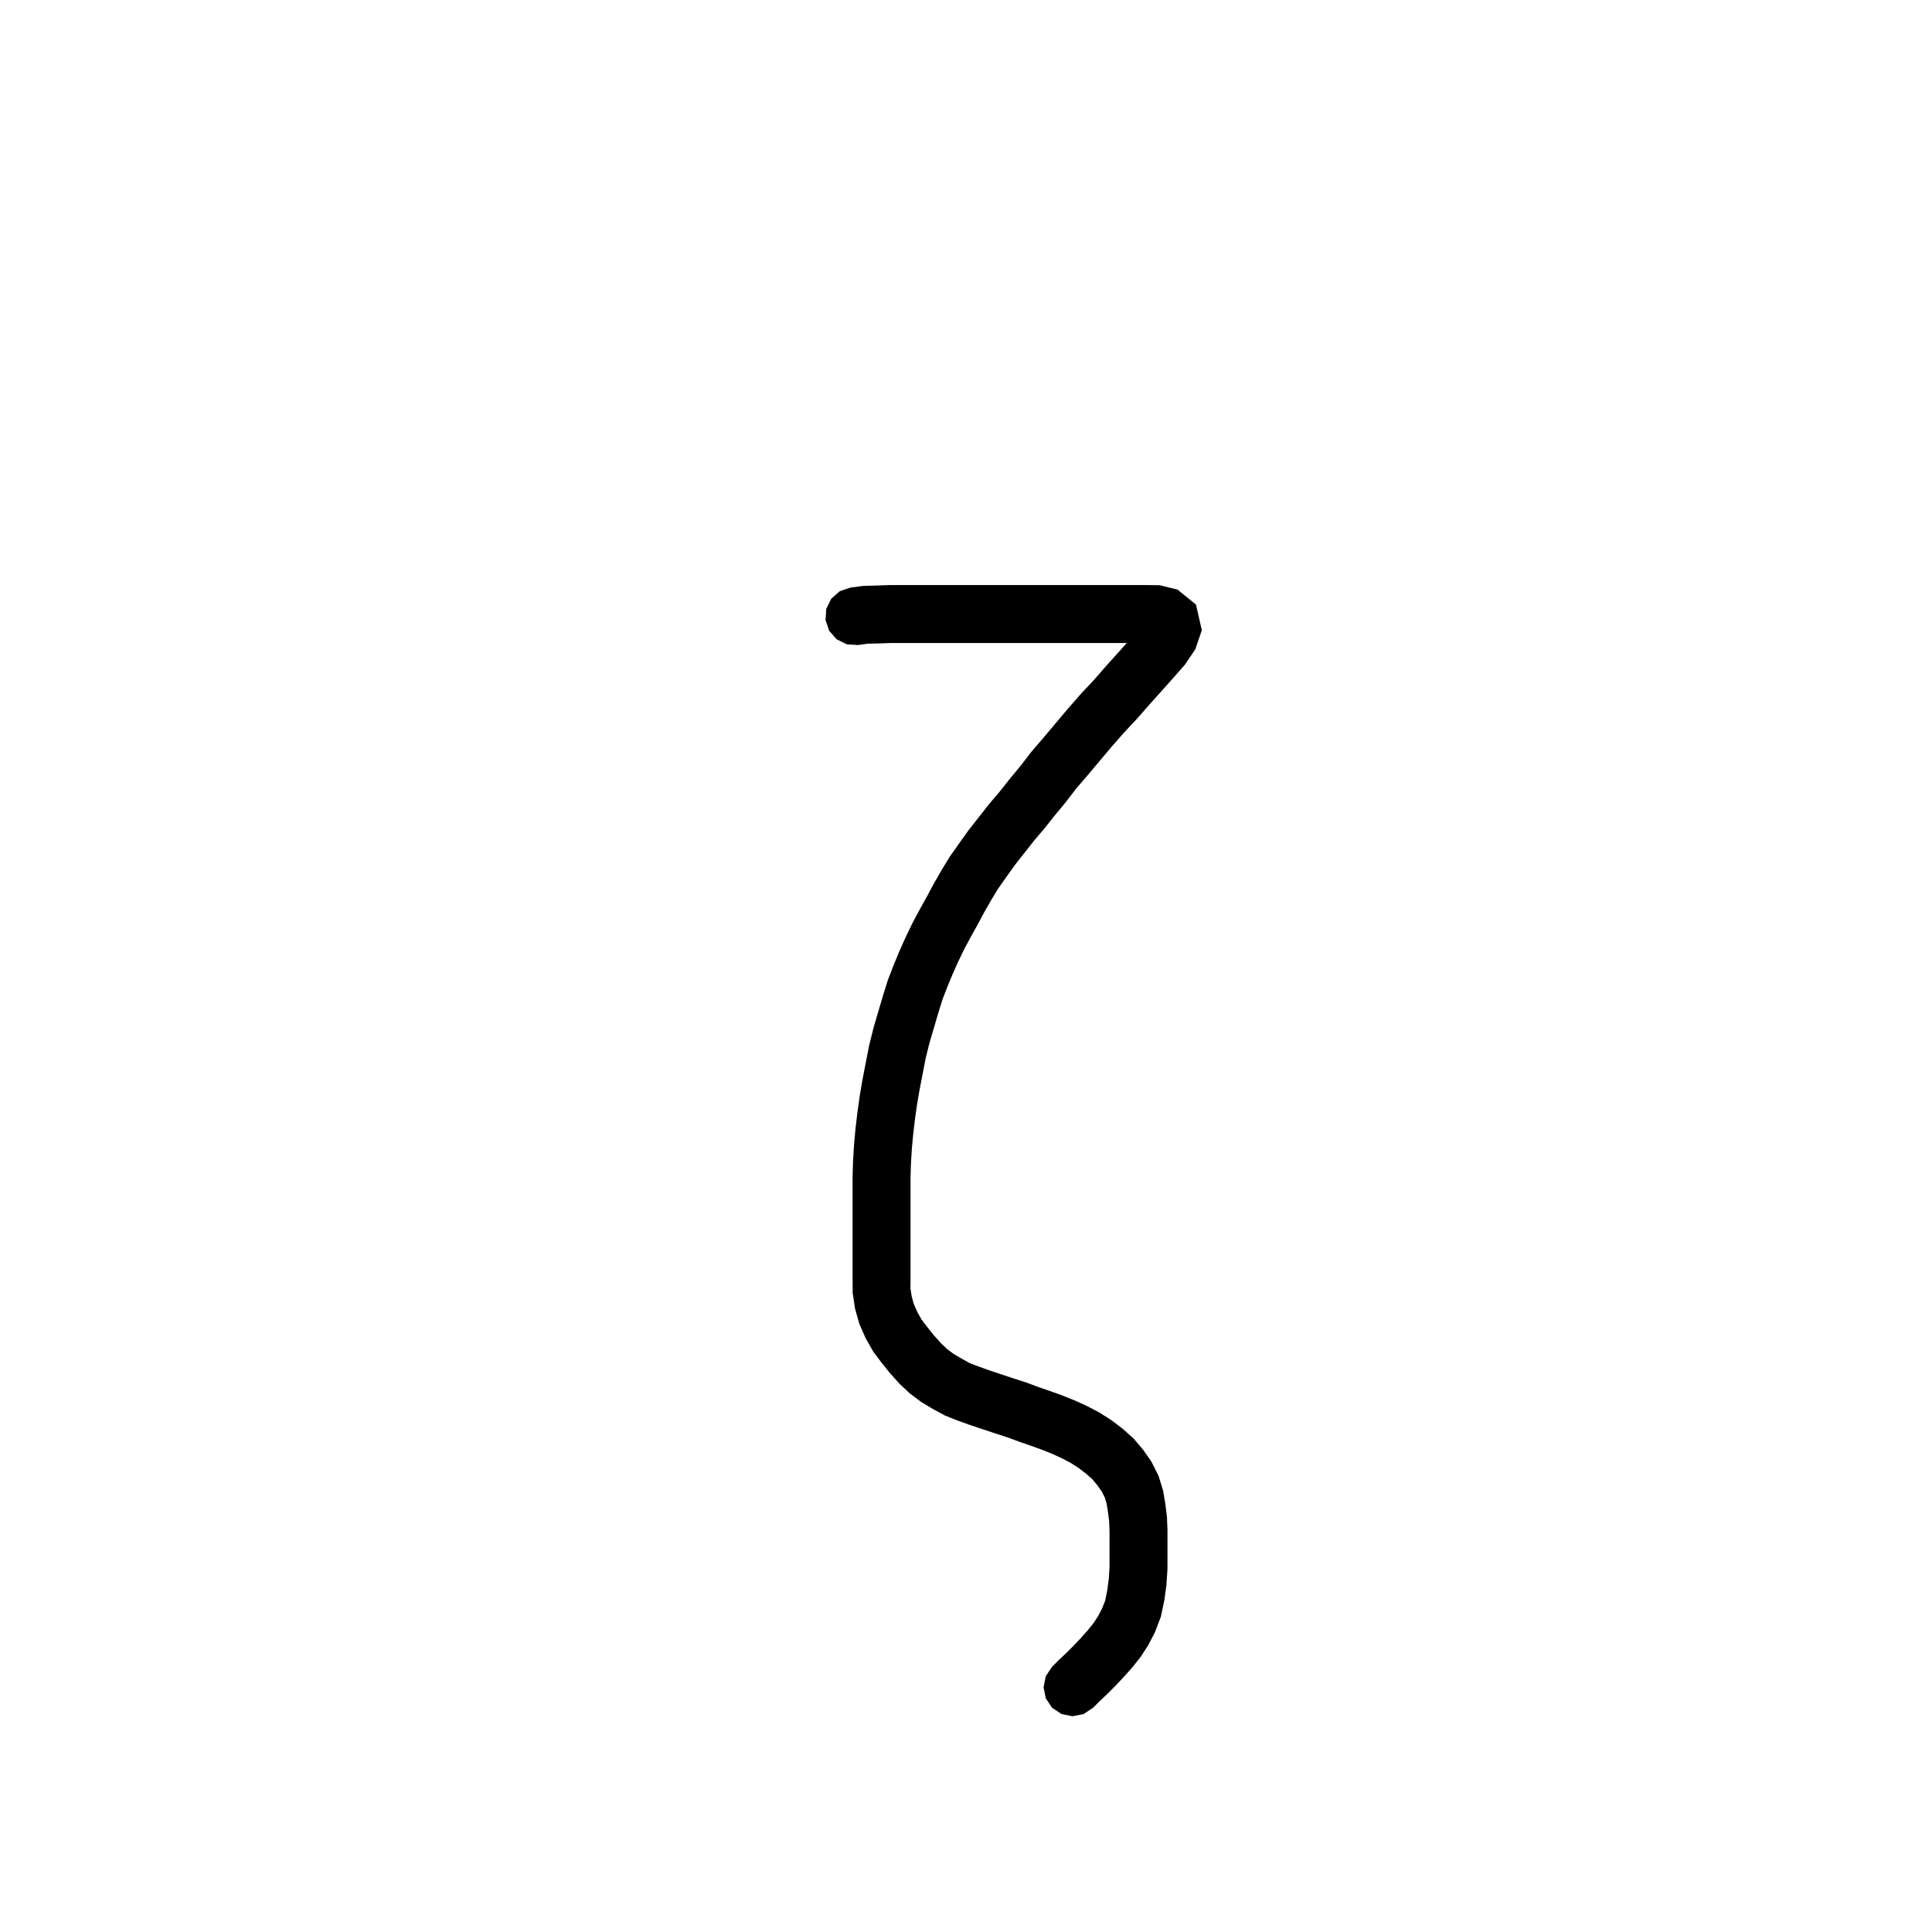
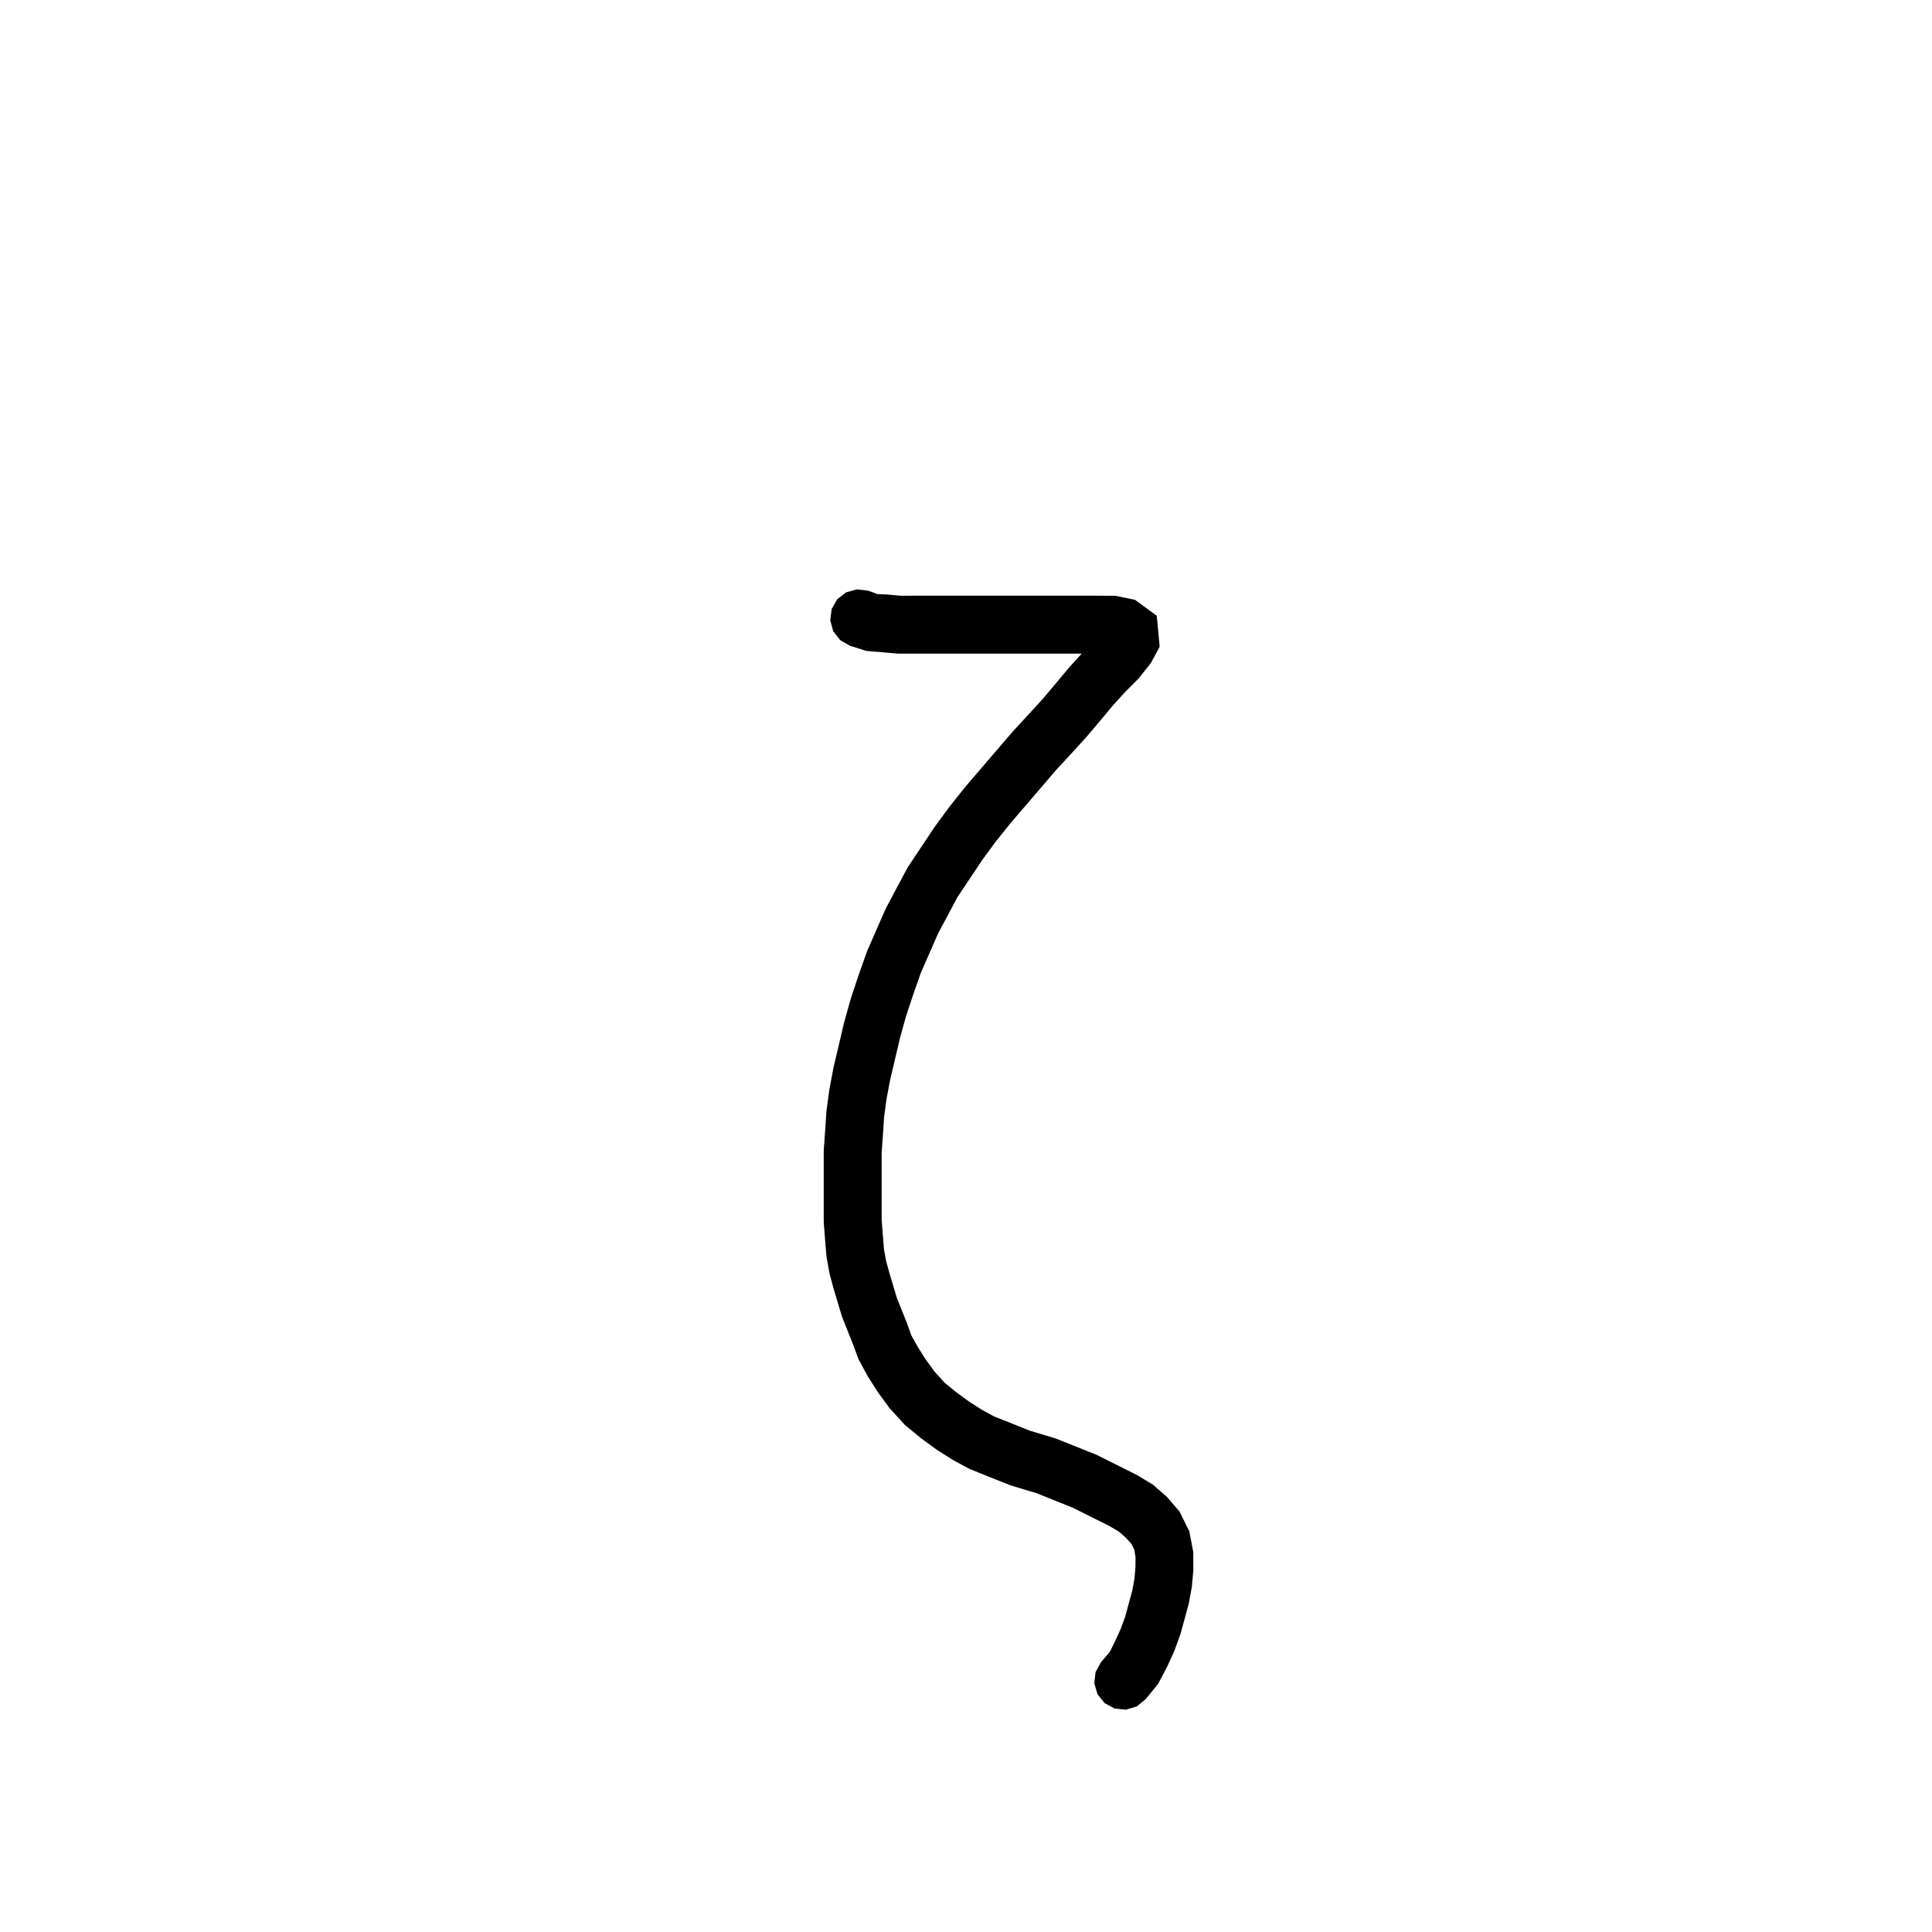
<svg xmlns="http://www.w3.org/2000/svg" viewBox="0 0 300 300" width="300" height="300">
-   <path d="M 133.246 100.159 L 134.762 99.95 L 136.46 99.914 L 138.379 99.845 L 140.348 99.846 L 142.396 99.846 L 144.585 99.846 L 146.633 99.846 L 148.681 99.846 L 150.658 99.846 L 152.706 99.846 L 154.612 99.846 L 156.519 99.846 L 158.355 99.846 L 160.262 99.846 L 162.098 99.846 L 163.934 99.846 L 165.84 99.846 L 167.817 99.846 L 169.795 99.846 L 171.842 99.846 L 173.89 99.846 L 175.867 99.846 L 177.774 99.846 L 179.134 99.821 L 179.335 99.842 L 178.171 98.793 L 177.685 96.782 L 177.707 96.51 L 176.917 97.653 L 175.47 99.276 L 173.717 101.239 L 171.795 103.375 L 169.847 105.602 L 167.799 107.791 L 165.746 110.137 L 163.809 112.433 L 161.988 114.604 L 160.16 116.727 L 158.507 118.881 L 156.836 120.9 L 155.231 122.924 L 153.601 124.838 L 151.992 126.884 L 150.377 128.942 L 148.894 131.016 L 147.458 133.061 L 146.146 135.218 L 144.956 137.301 L 143.883 139.302 L 142.824 141.209 L 141.704 143.3 L 140.647 145.49 L 139.676 147.655 L 138.783 149.813 L 137.865 152.19 L 137.101 154.628 L 136.384 157.064 L 135.652 159.556 L 134.967 162.301 L 134.448 164.96 L 133.945 167.551 L 133.5 170.144 L 133.131 172.801 L 132.836 175.308 L 132.613 177.766 L 132.464 180.229 L 132.389 182.624 L 132.388 184.815 L 132.388 186.933 L 132.388 189.052 L 132.388 191.029 L 132.388 192.935 L 132.388 194.842 L 132.388 196.678 L 132.388 198.514 L 132.401 200.759 L 132.772 203.205 L 133.431 205.546 L 134.417 207.8 L 135.602 209.888 L 136.942 211.663 L 138.191 213.221 L 139.665 214.857 L 141.263 216.361 L 143.078 217.723 L 144.904 218.809 L 146.778 219.822 L 148.725 220.593 L 150.598 221.267 L 152.554 221.92 L 154.484 222.563 L 156.391 223.175 L 158.249 223.864 L 160.106 224.507 L 161.77 225.105 L 163.361 225.741 L 164.851 226.424 L 166.202 227.125 L 167.432 227.908 L 168.626 228.819 L 169.605 229.685 L 170.394 230.633 L 171.083 231.604 L 171.548 232.527 L 171.839 233.505 L 172.05 234.824 L 172.229 236.228 L 172.286 237.792 L 172.285 239.541 L 172.285 241.448 L 172.288 243.346 L 172.167 245.237 L 171.927 246.968 L 171.617 248.523 L 171.127 249.773 L 170.494 250.978 L 169.823 252.011 L 168.901 253.158 L 167.823 254.362 L 166.708 255.542 L 165.6 256.65 L 164.358 257.821 L 163.364 258.814 L 162.389 260.274 L 162.046 261.996 L 162.389 263.719 L 163.364 265.178 L 164.824 266.154 L 166.546 266.496 L 168.268 266.154 L 169.728 265.178 L 170.617 264.289 L 171.87 263.106 L 173.164 261.813 L 174.45 260.451 L 175.772 258.972 L 177.11 257.294 L 178.275 255.502 L 179.337 253.459 L 180.259 251.037 L 180.796 248.497 L 181.122 246.132 L 181.283 243.645 L 181.285 241.448 L 181.285 239.541 L 181.285 237.619 L 181.2 235.51 L 180.956 233.525 L 180.602 231.454 L 179.904 229.184 L 178.816 227 L 177.528 225.146 L 176.057 223.411 L 174.353 221.876 L 172.581 220.527 L 170.704 219.333 L 168.807 218.34 L 166.907 217.469 L 164.967 216.692 L 163.101 216.02 L 161.286 215.392 L 159.33 214.668 L 157.283 214.009 L 155.4 213.381 L 153.542 212.762 L 151.885 212.166 L 150.584 211.666 L 149.35 210.984 L 148.07 210.234 L 147.06 209.477 L 146.116 208.581 L 145.048 207.392 L 144.037 206.126 L 143.117 204.935 L 142.467 203.775 L 141.899 202.498 L 141.569 201.308 L 141.375 200.082 L 141.388 198.514 L 141.388 196.678 L 141.388 194.842 L 141.388 192.935 L 141.388 191.029 L 141.388 189.052 L 141.388 186.933 L 141.388 184.815 L 141.388 182.769 L 141.454 180.644 L 141.587 178.446 L 141.787 176.244 L 142.058 173.949 L 142.394 171.522 L 142.797 169.172 L 143.283 166.678 L 143.752 164.253 L 144.338 161.914 L 145.018 159.604 L 145.714 157.238 L 146.362 155.157 L 147.139 153.156 L 147.941 151.218 L 148.806 149.288 L 149.726 147.382 L 150.725 145.519 L 151.784 143.612 L 152.83 141.659 L 153.899 139.787 L 154.988 137.99 L 156.235 136.222 L 157.577 134.342 L 159.069 132.445 L 160.567 130.537 L 162.185 128.637 L 163.828 126.566 L 165.547 124.489 L 167.142 122.407 L 168.845 120.433 L 170.696 118.227 L 172.572 116.003 L 174.473 113.83 L 176.521 111.641 L 178.528 109.348 L 180.418 107.247 L 182.197 105.256 L 183.998 103.207 L 185.608 100.82 L 186.619 97.865 L 185.71 93.876 L 182.85 91.556 L 180.086 90.871 L 177.774 90.846 L 175.867 90.846 L 173.89 90.846 L 171.842 90.846 L 169.795 90.846 L 167.817 90.846 L 165.84 90.846 L 163.934 90.846 L 162.098 90.846 L 160.262 90.846 L 158.355 90.846 L 156.519 90.846 L 154.612 90.846 L 152.706 90.846 L 150.658 90.846 L 148.681 90.846 L 146.633 90.846 L 144.585 90.846 L 142.396 90.846 L 140.348 90.846 L 138.221 90.847 L 136.187 90.919 L 134.071 90.977 L 132.057 91.238 L 130.395 91.806 L 129.077 92.965 L 128.303 94.541 L 128.191 96.294 L 128.758 97.955 L 129.918 99.274 L 131.494 100.048 Z" fill="black" fill-rule="nonzero" />
+   <path d="M 131.983 100.269 L 134.524 101.079 L 137.05 101.286 L 139.402 101.495 L 141.806 101.5 L 144.206 101.5 L 146.606 101.5 L 149.206 101.5 L 151.606 101.5 L 154.006 101.5 L 156.206 101.5 L 158.406 101.5 L 160.406 101.5 L 162.606 101.5 L 165.006 101.5 L 167.606 101.5 L 170.206 101.5 L 172.416 101.483 L 173.383 101.669 L 171.99 100.385 L 171.537 97.577 L 171.33 97.805 L 170.061 99.39 L 168.148 101.297 L 166.011 103.647 L 163.961 106.106 L 161.828 108.627 L 159.695 110.953 L 157.243 113.61 L 154.79 116.471 L 152.39 119.271 L 149.939 122.131 L 147.435 125.262 L 145.12 128.419 L 143.062 131.504 L 140.948 134.685 L 139.236 137.882 L 137.556 141.04 L 136.084 144.396 L 134.619 147.751 L 133.349 151.341 L 132.103 155.085 L 131.048 158.879 L 130.226 162.369 L 129.404 165.866 L 128.764 169.283 L 128.329 172.552 L 128.117 175.69 L 127.909 178.639 L 127.906 181.6 L 127.906 184.4 L 127.906 187 L 127.91 189.773 L 128.121 192.559 L 128.344 195.182 L 128.818 197.797 L 129.479 200.236 L 130.096 202.293 L 130.759 204.487 L 131.628 206.671 L 132.401 208.602 L 133.31 211.062 L 134.732 213.689 L 136.288 216.135 L 138.123 218.65 L 140.503 221.259 L 143.055 223.361 L 145.471 225.118 L 147.917 226.674 L 150.472 228.063 L 152.735 228.978 L 154.735 229.778 L 156.92 230.647 L 159.113 231.31 L 160.92 231.847 L 162.735 232.578 L 164.735 233.378 L 166.56 234.104 L 168.394 235.025 L 170.394 236.025 L 172.238 236.943 L 173.772 237.848 L 174.824 238.782 L 175.662 239.696 L 176.137 240.623 L 176.325 241.807 L 176.311 243.396 L 176.148 245.192 L 175.818 247.003 L 175.265 249.016 L 174.718 251.036 L 174.041 252.896 L 173.157 254.837 L 172.329 256.504 L 170.949 258.119 L 170.11 259.661 L 169.925 261.407 L 170.422 263.091 L 171.525 264.457 L 173.068 265.296 L 174.814 265.482 L 176.498 264.984 L 177.863 263.881 L 179.817 261.496 L 181.255 258.763 L 182.371 256.304 L 183.294 253.764 L 183.948 251.384 L 184.594 248.997 L 185.065 246.408 L 185.302 243.804 L 185.288 240.993 L 184.675 237.777 L 183.15 234.704 L 181.188 232.418 L 179.041 230.552 L 176.575 229.057 L 174.419 227.975 L 172.419 226.975 L 170.253 225.896 L 168.078 225.022 L 166.078 224.222 L 163.893 223.353 L 161.699 222.69 L 159.893 222.153 L 158.078 221.422 L 156.078 220.622 L 154.341 219.937 L 152.496 218.926 L 150.541 217.682 L 148.558 216.239 L 146.71 214.741 L 145.089 212.95 L 143.724 211.065 L 142.48 209.111 L 141.503 207.338 L 140.811 205.398 L 139.984 203.329 L 139.254 201.513 L 138.716 199.707 L 138.133 197.764 L 137.594 195.803 L 137.268 194.018 L 137.092 191.841 L 136.903 189.427 L 136.906 187 L 136.906 184.4 L 136.906 181.6 L 136.903 178.961 L 137.096 176.31 L 137.284 173.448 L 137.649 170.717 L 138.208 167.734 L 138.987 164.431 L 139.764 161.121 L 140.71 157.715 L 141.863 154.259 L 142.993 151.049 L 144.329 148.004 L 145.657 144.96 L 147.177 142.118 L 148.665 139.315 L 150.55 136.496 L 152.493 133.581 L 154.577 130.738 L 156.873 127.869 L 159.223 125.129 L 161.623 122.329 L 163.97 119.59 L 166.318 117.047 L 168.584 114.573 L 170.852 111.894 L 172.802 109.553 L 174.665 107.503 L 176.751 105.41 L 178.683 102.995 L 180.075 100.423 L 179.622 95.615 L 176.229 93.131 L 173.196 92.517 L 170.206 92.5 L 167.606 92.5 L 165.006 92.5 L 162.606 92.5 L 160.406 92.5 L 158.406 92.5 L 156.206 92.5 L 154.006 92.5 L 151.606 92.5 L 149.206 92.5 L 146.606 92.5 L 144.206 92.5 L 141.806 92.5 L 139.811 92.505 L 137.762 92.314 L 136.289 92.254 L 134.829 91.731 L 133.087 91.511 L 131.394 91.975 L 130.007 93.052 L 129.137 94.577 L 128.918 96.319 L 129.381 98.012 L 130.458 99.4 Z" fill="black" fill-rule="nonzero" />
</svg>
